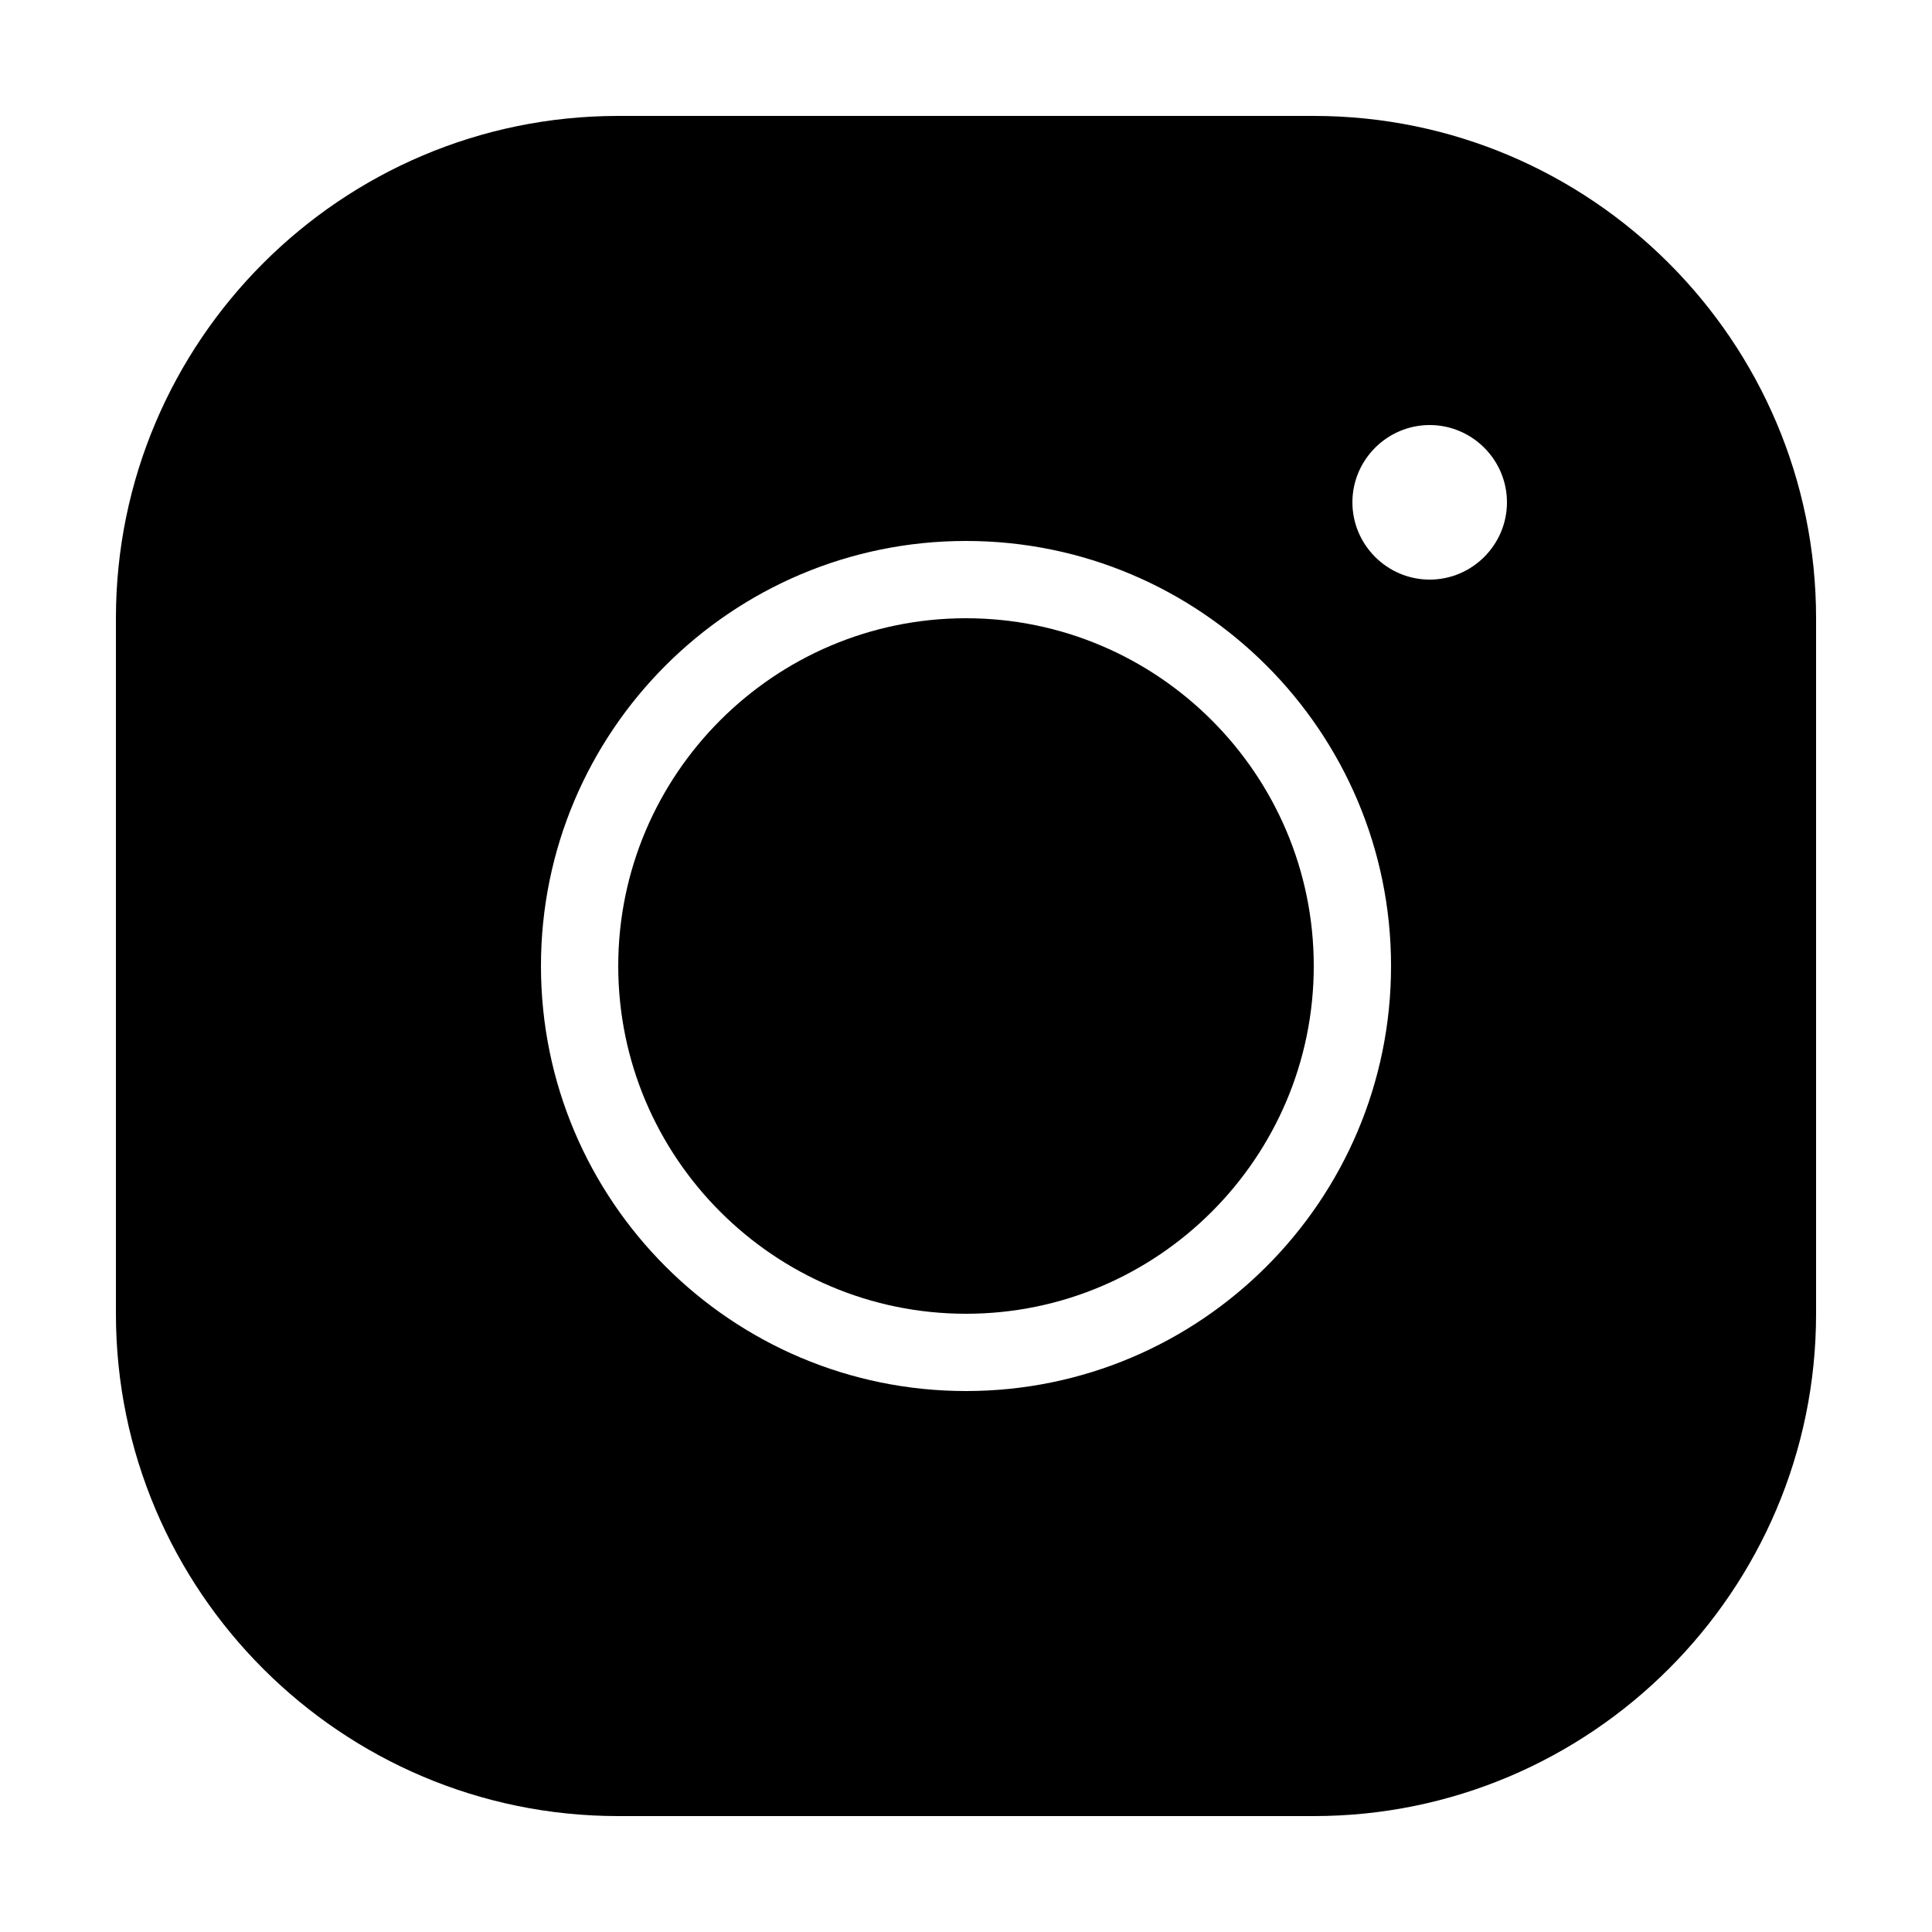
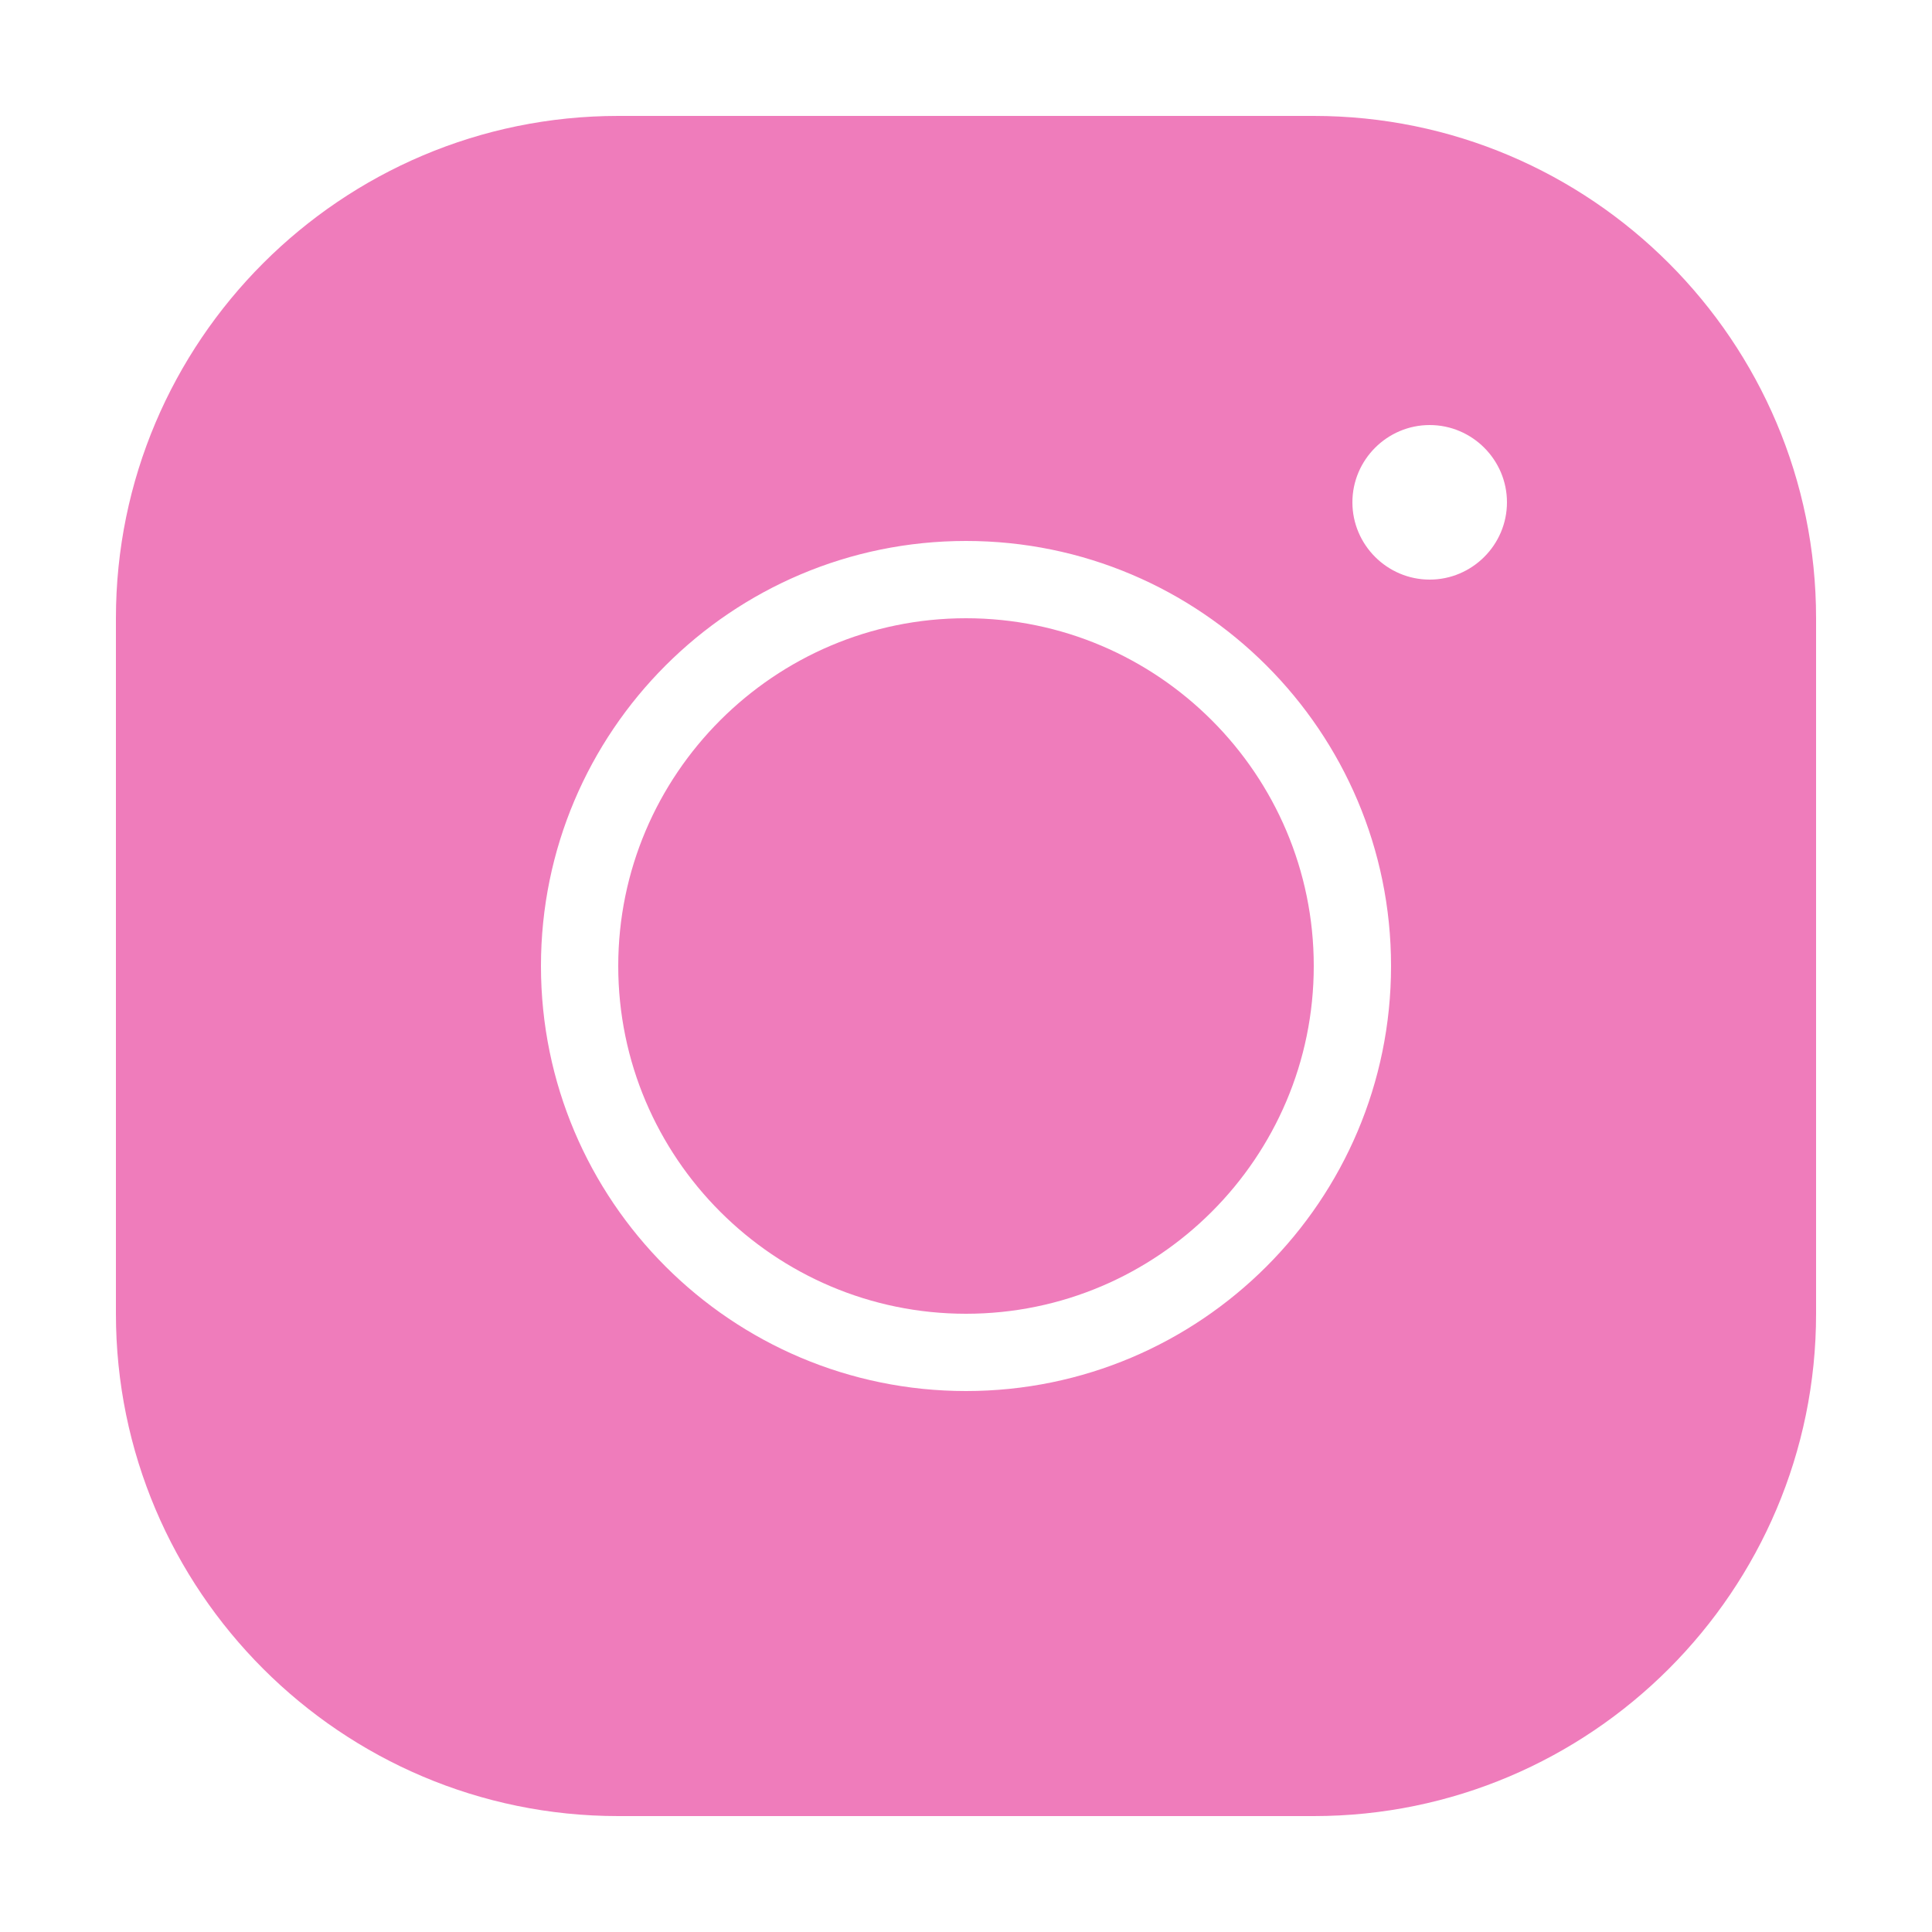
- <svg xmlns="http://www.w3.org/2000/svg" fill="#000000" viewBox="0 0 50 50" width="50px" height="50px">
+ <svg xmlns="http://www.w3.org/2000/svg" fill="#ef7cbb" viewBox="0 0 50 50" width="100px" height="100px">
  <path d="M 16 3 C 8.83 3 3 8.83 3 16 L 3 34 C 3 41.17 8.83 47 16 47 L 34 47 C 41.17 47 47 41.17 47 34 L 47 16 C 47 8.83 41.17 3 34 3 L 16 3 z M 37 11 C 38.1 11 39 11.9 39 13 C 39 14.1 38.1 15 37 15 C 35.9 15 35 14.1 35 13 C 35 11.9 35.9 11 37 11 z M 25 14 C 31.07 14 36 18.93 36 25 C 36 31.07 31.07 36 25 36 C 18.93 36 14 31.07 14 25 C 14 18.93 18.93 14 25 14 z M 25 16 C 20.04 16 16 20.04 16 25 C 16 29.96 20.04 34 25 34 C 29.96 34 34 29.96 34 25 C 34 20.04 29.96 16 25 16 z" />
</svg>
